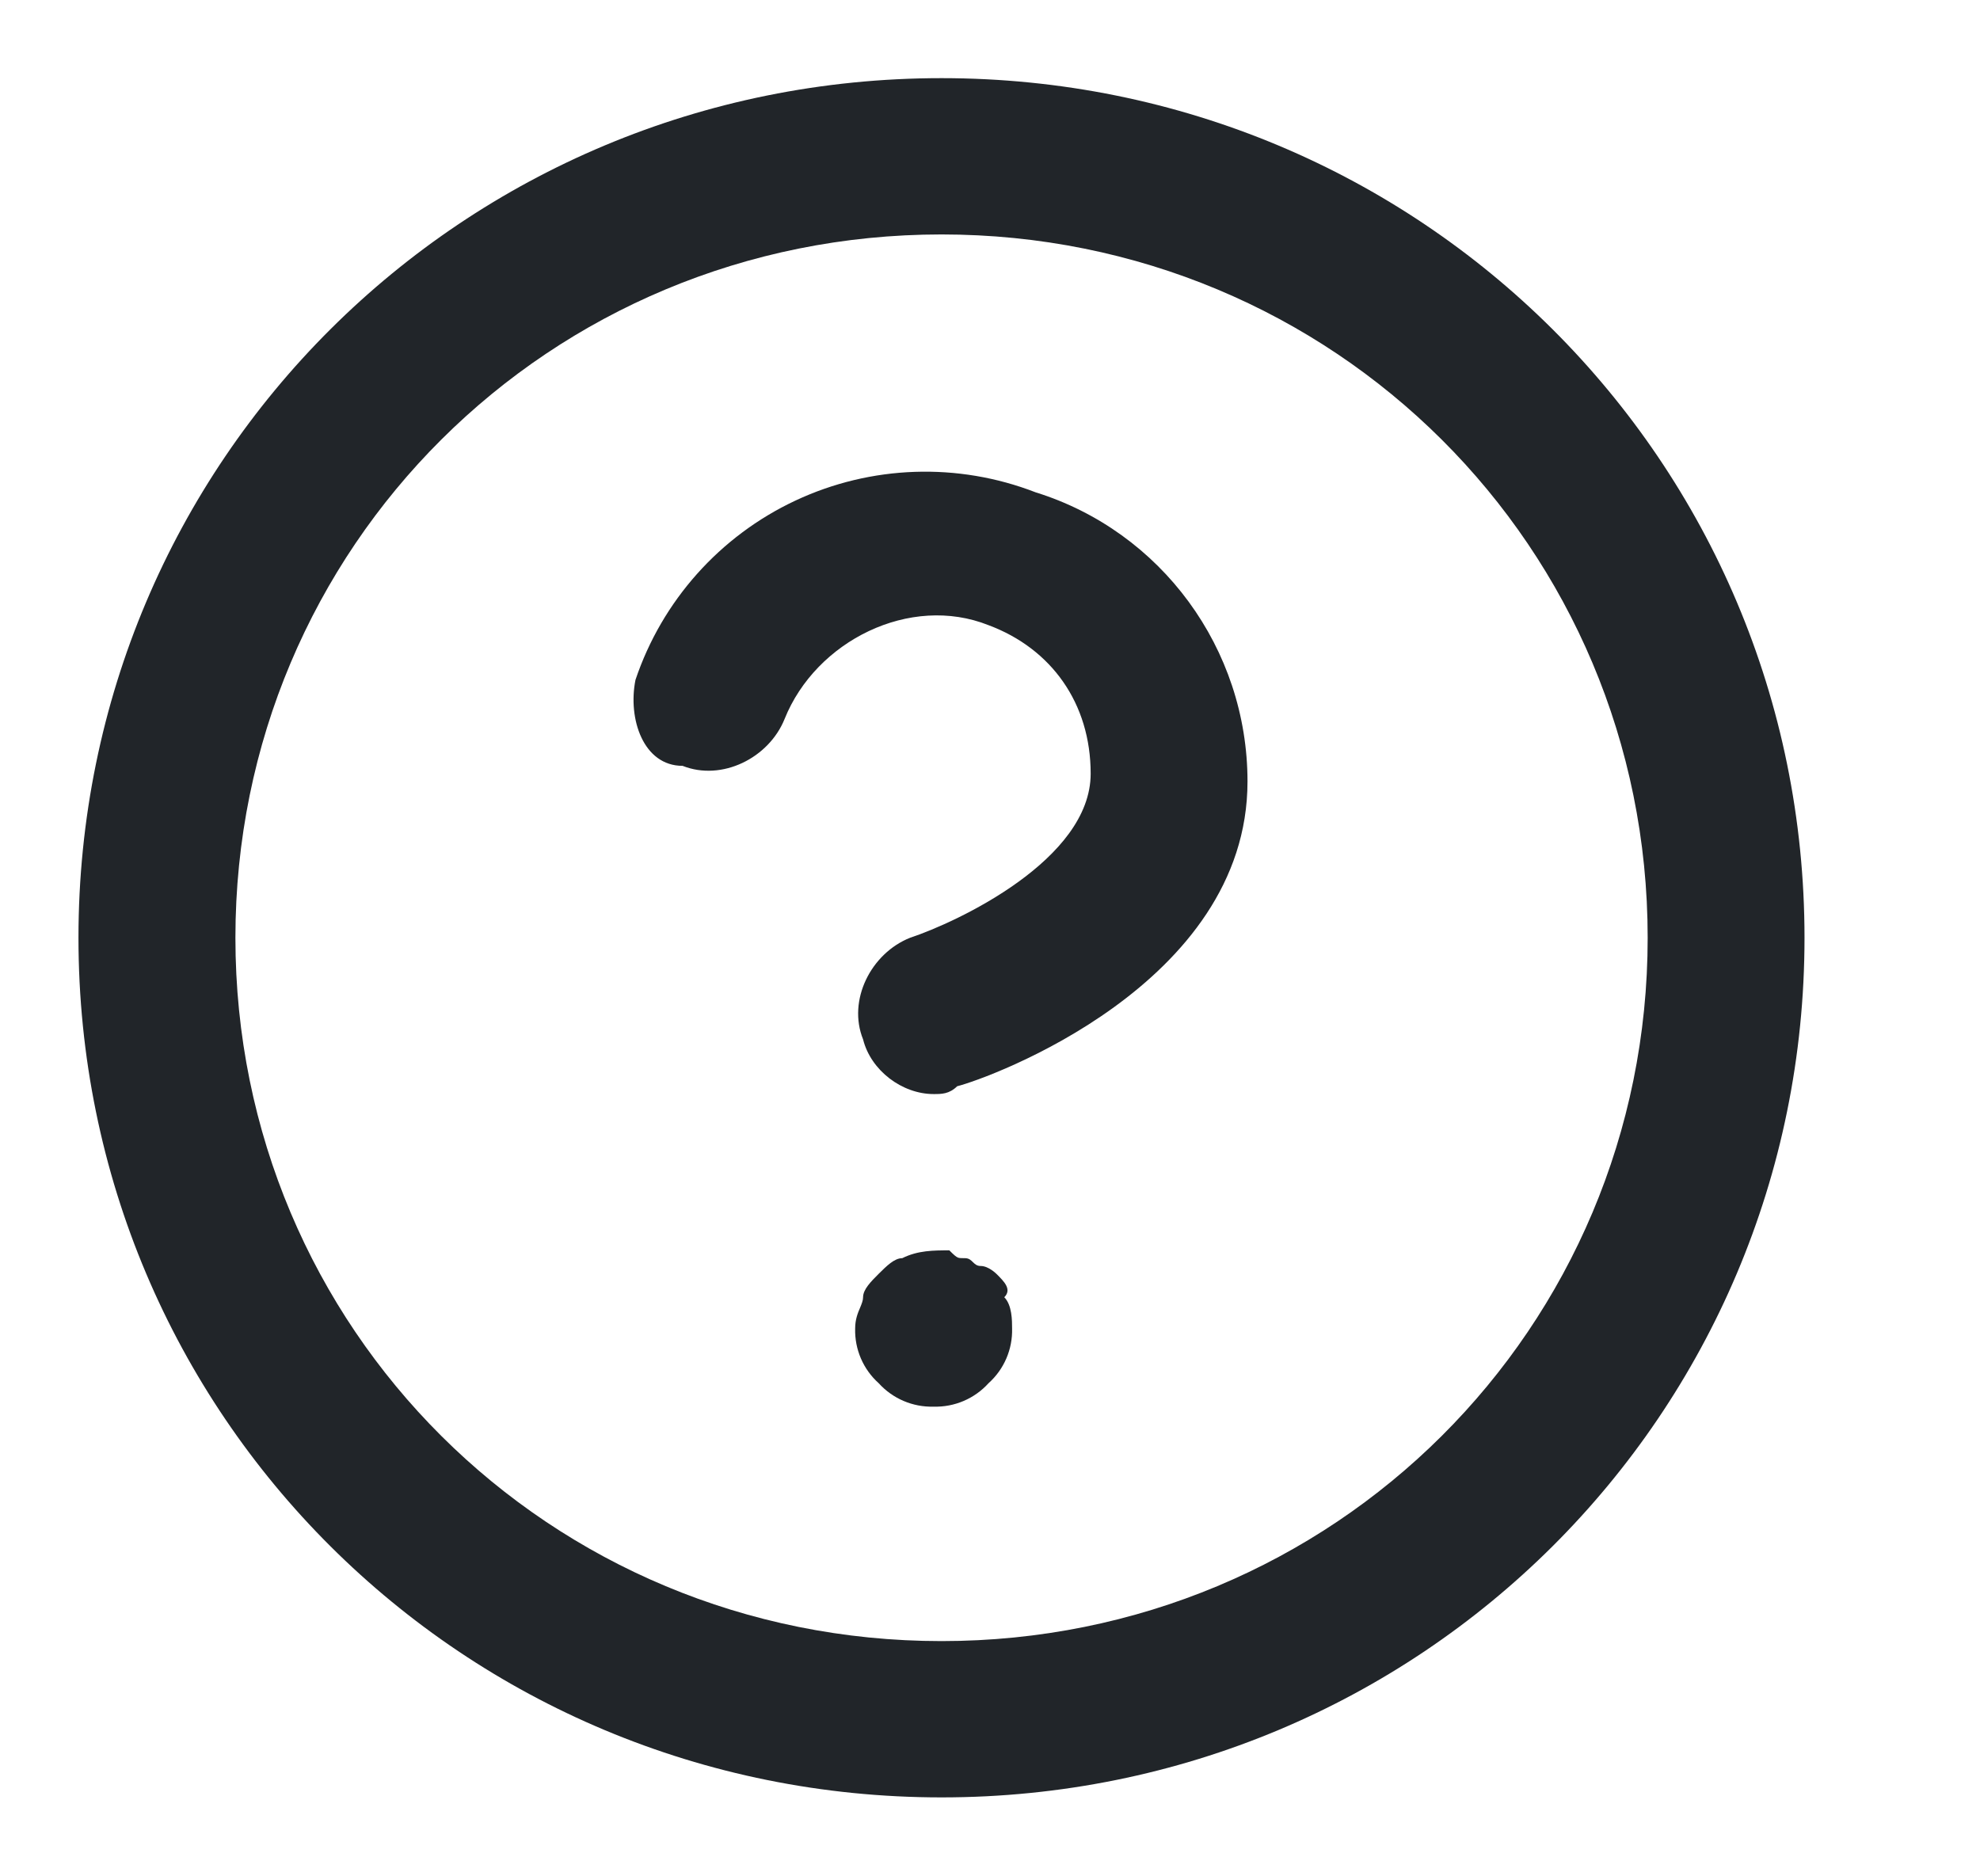
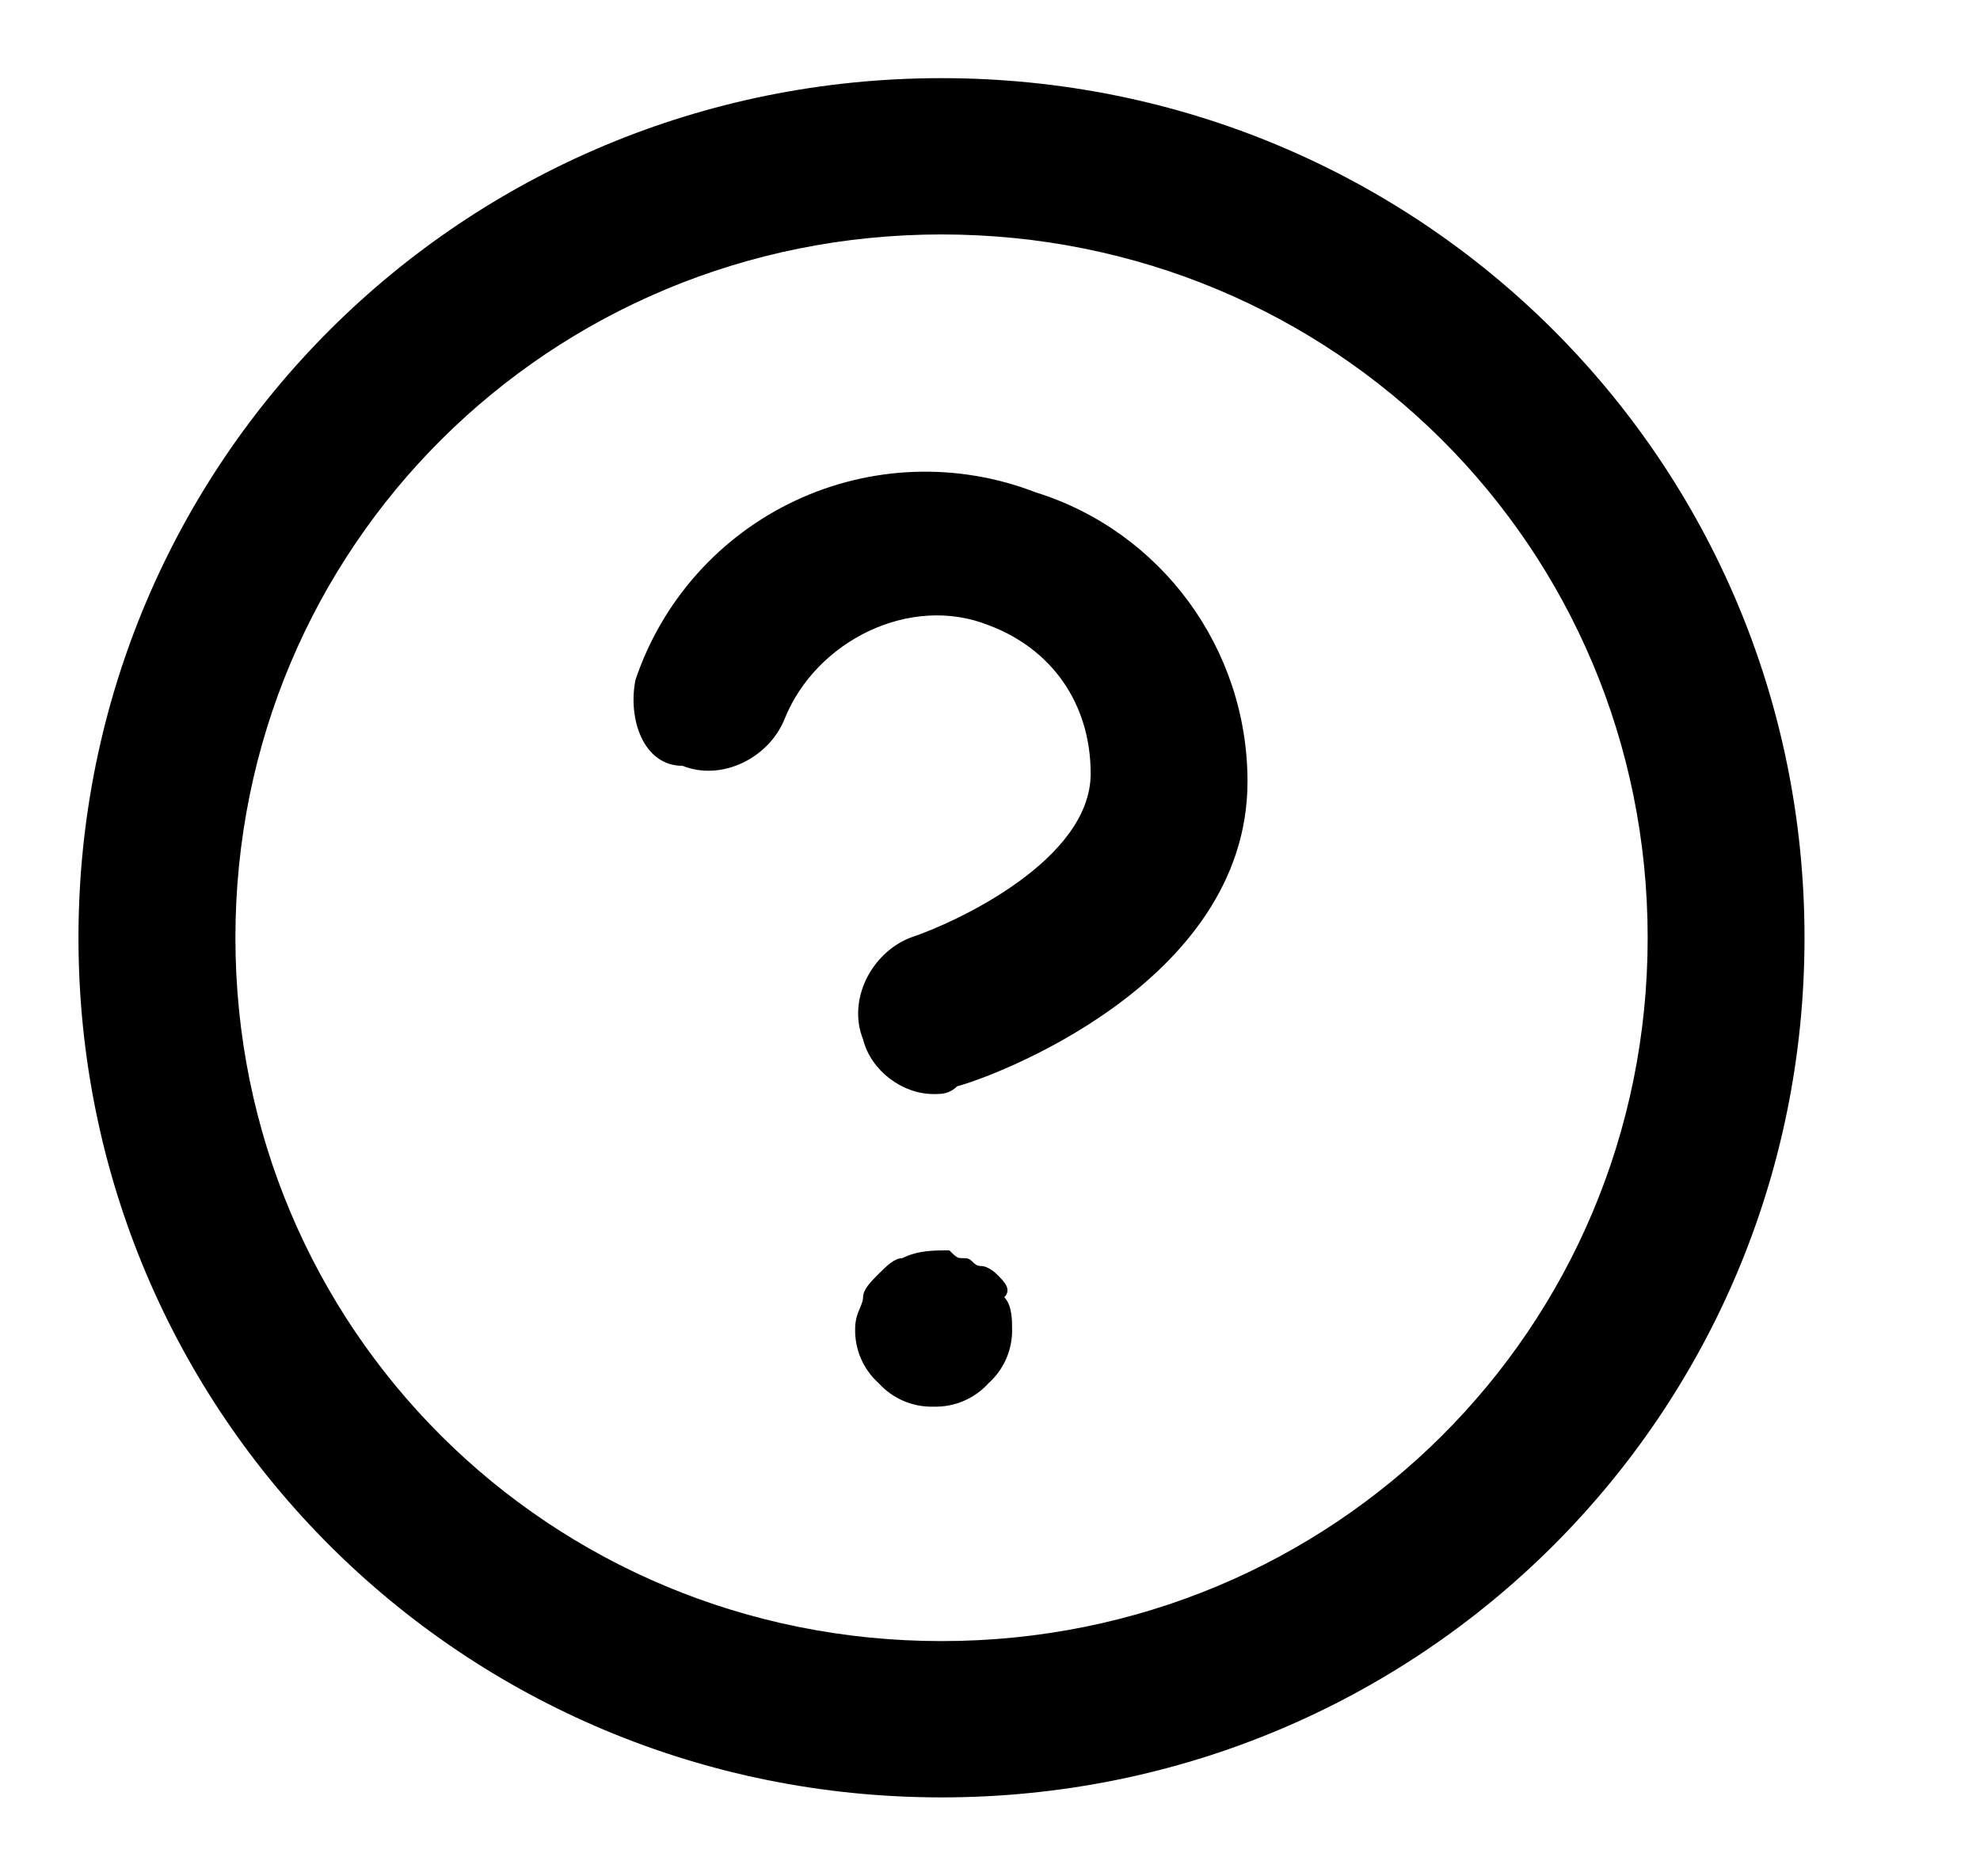
- <svg xmlns="http://www.w3.org/2000/svg" width="19" height="18" fill="none">
-   <path fill-rule="evenodd" clip-rule="evenodd" d="M9.035 17.25c4.592 0 8.281-3.675 8.281-8.25S13.627.75 9.035.75C4.442.75.753 4.425.753 9s3.689 8.25 8.282 8.25zm.15-6.825c.301-.075 2.786-.975 2.786-2.925 0-1.275-.828-2.4-2.033-2.775a2.933 2.933 0 00-3.84 1.8c-.075.375.076.825.452.825.377.15.828-.075.979-.45.301-.75 1.204-1.2 1.957-.9.603.225.98.75.98 1.425 0 .825-1.28 1.425-1.733 1.575-.376.15-.602.6-.451.975.075.3.376.525.677.525.076 0 .15 0 .226-.075zM15.811 9c0-3.75-3.012-6.75-6.776-6.75-3.765 0-6.776 3-6.776 6.75s3.011 6.75 6.776 6.75c3.764 0 6.776-3 6.776-6.75zm-6.4 3.15c.075 0 .15.075.15.075.076.075.151.15.076.225.075.075.075.225.075.3a.68.68 0 01-.226.525.685.685 0 01-.527.225.685.685 0 01-.527-.225.68.68 0 01-.226-.525c0-.088.026-.15.048-.201.015-.037.028-.068.028-.099 0-.075.075-.15.15-.225.076-.075.15-.15.226-.15C8.808 12 8.96 12 9.11 12c.043.043.062.061.084.07.016.005.034.005.066.005.038 0 .057.019.076.038.019.018.037.037.075.037z" fill="#212529" />
+ <svg xmlns="http://www.w3.org/2000/svg" width="19" height="18">
+   <path fill-rule="evenodd" clip-rule="evenodd" d="M9.035 17.25c4.592 0 8.281-3.675 8.281-8.25S13.627.75 9.035.75C4.442.75.753 4.425.753 9s3.689 8.25 8.282 8.25zm.15-6.825c.301-.075 2.786-.975 2.786-2.925 0-1.275-.828-2.4-2.033-2.775a2.933 2.933 0 00-3.84 1.8c-.075.375.076.825.452.825.377.15.828-.075.979-.45.301-.75 1.204-1.2 1.957-.9.603.225.98.75.98 1.425 0 .825-1.28 1.425-1.733 1.575-.376.15-.602.6-.451.975.075.3.376.525.677.525.076 0 .15 0 .226-.075zM15.811 9c0-3.75-3.012-6.75-6.776-6.75-3.765 0-6.776 3-6.776 6.75s3.011 6.75 6.776 6.75c3.764 0 6.776-3 6.776-6.75zm-6.4 3.15c.075 0 .15.075.15.075.076.075.151.15.076.225.075.075.075.225.075.3a.68.68 0 01-.226.525.685.685 0 01-.527.225.685.685 0 01-.527-.225.68.68 0 01-.226-.525c0-.088.026-.15.048-.201.015-.037.028-.068.028-.099 0-.075.075-.15.15-.225.076-.075.15-.15.226-.15C8.808 12 8.96 12 9.11 12c.043.043.062.061.084.07.016.005.034.005.066.005.038 0 .057.019.076.038.019.018.037.037.075.037z" fill="currentColor" />
</svg>
